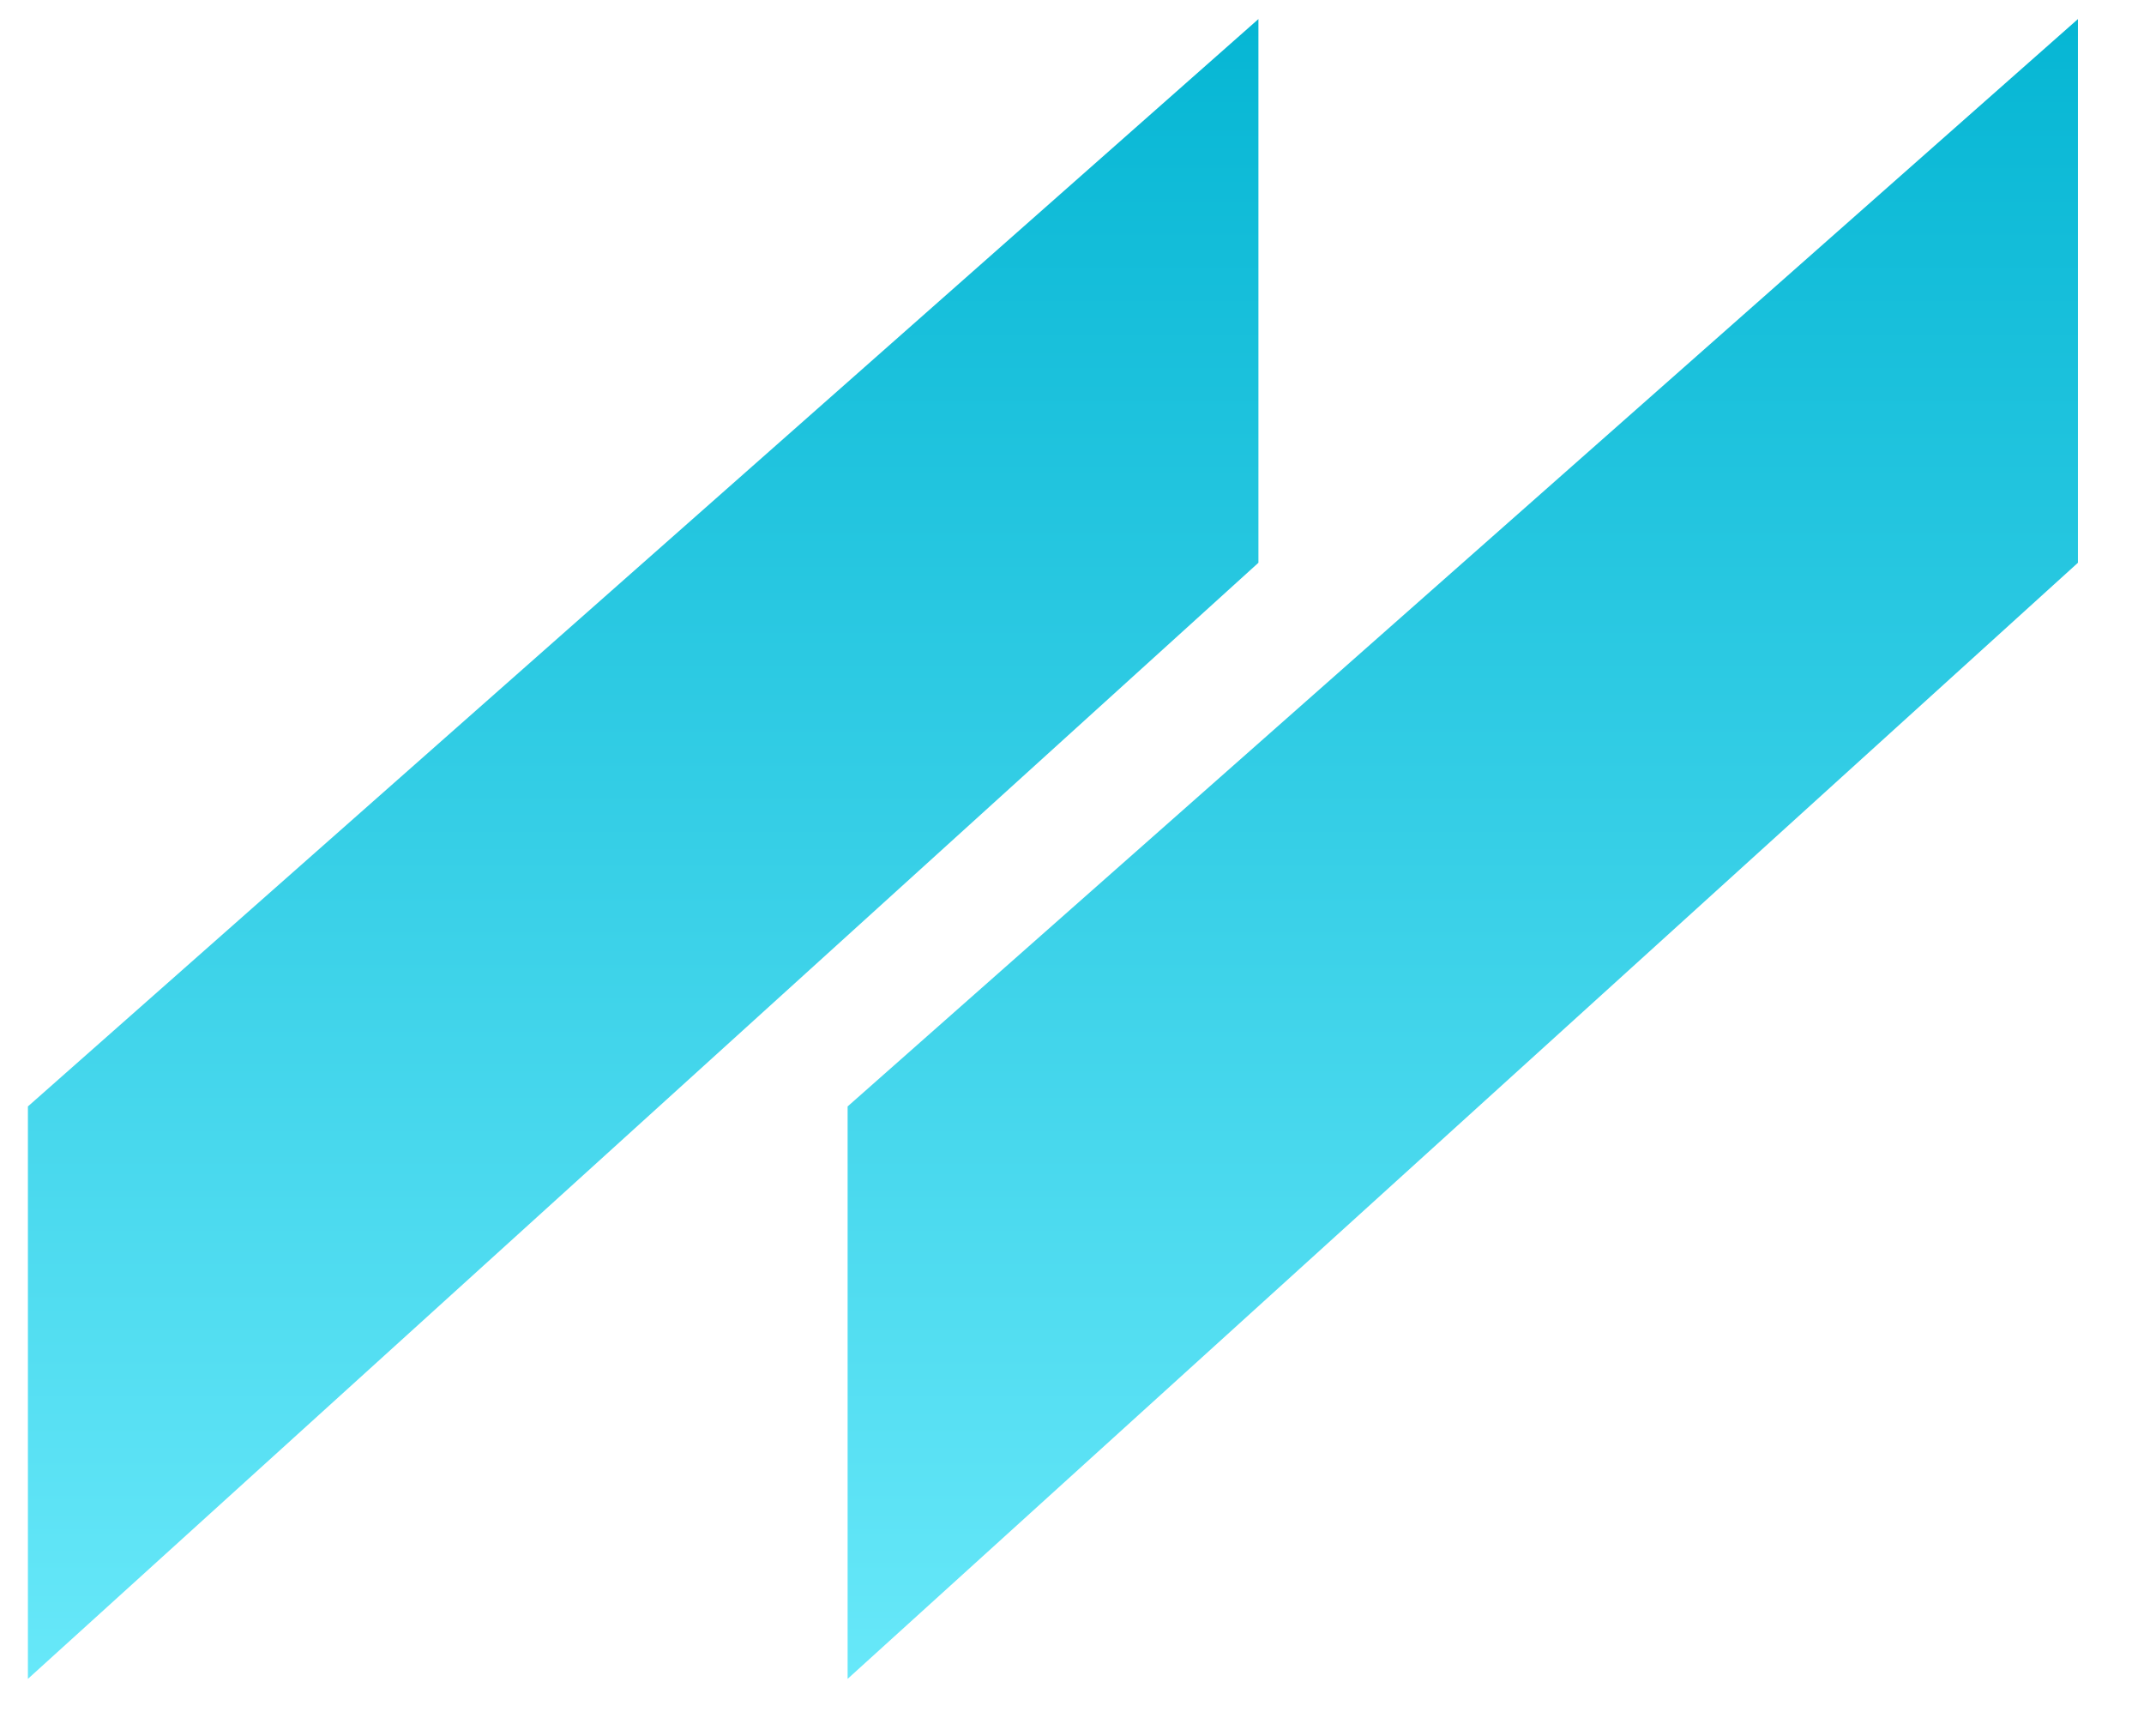
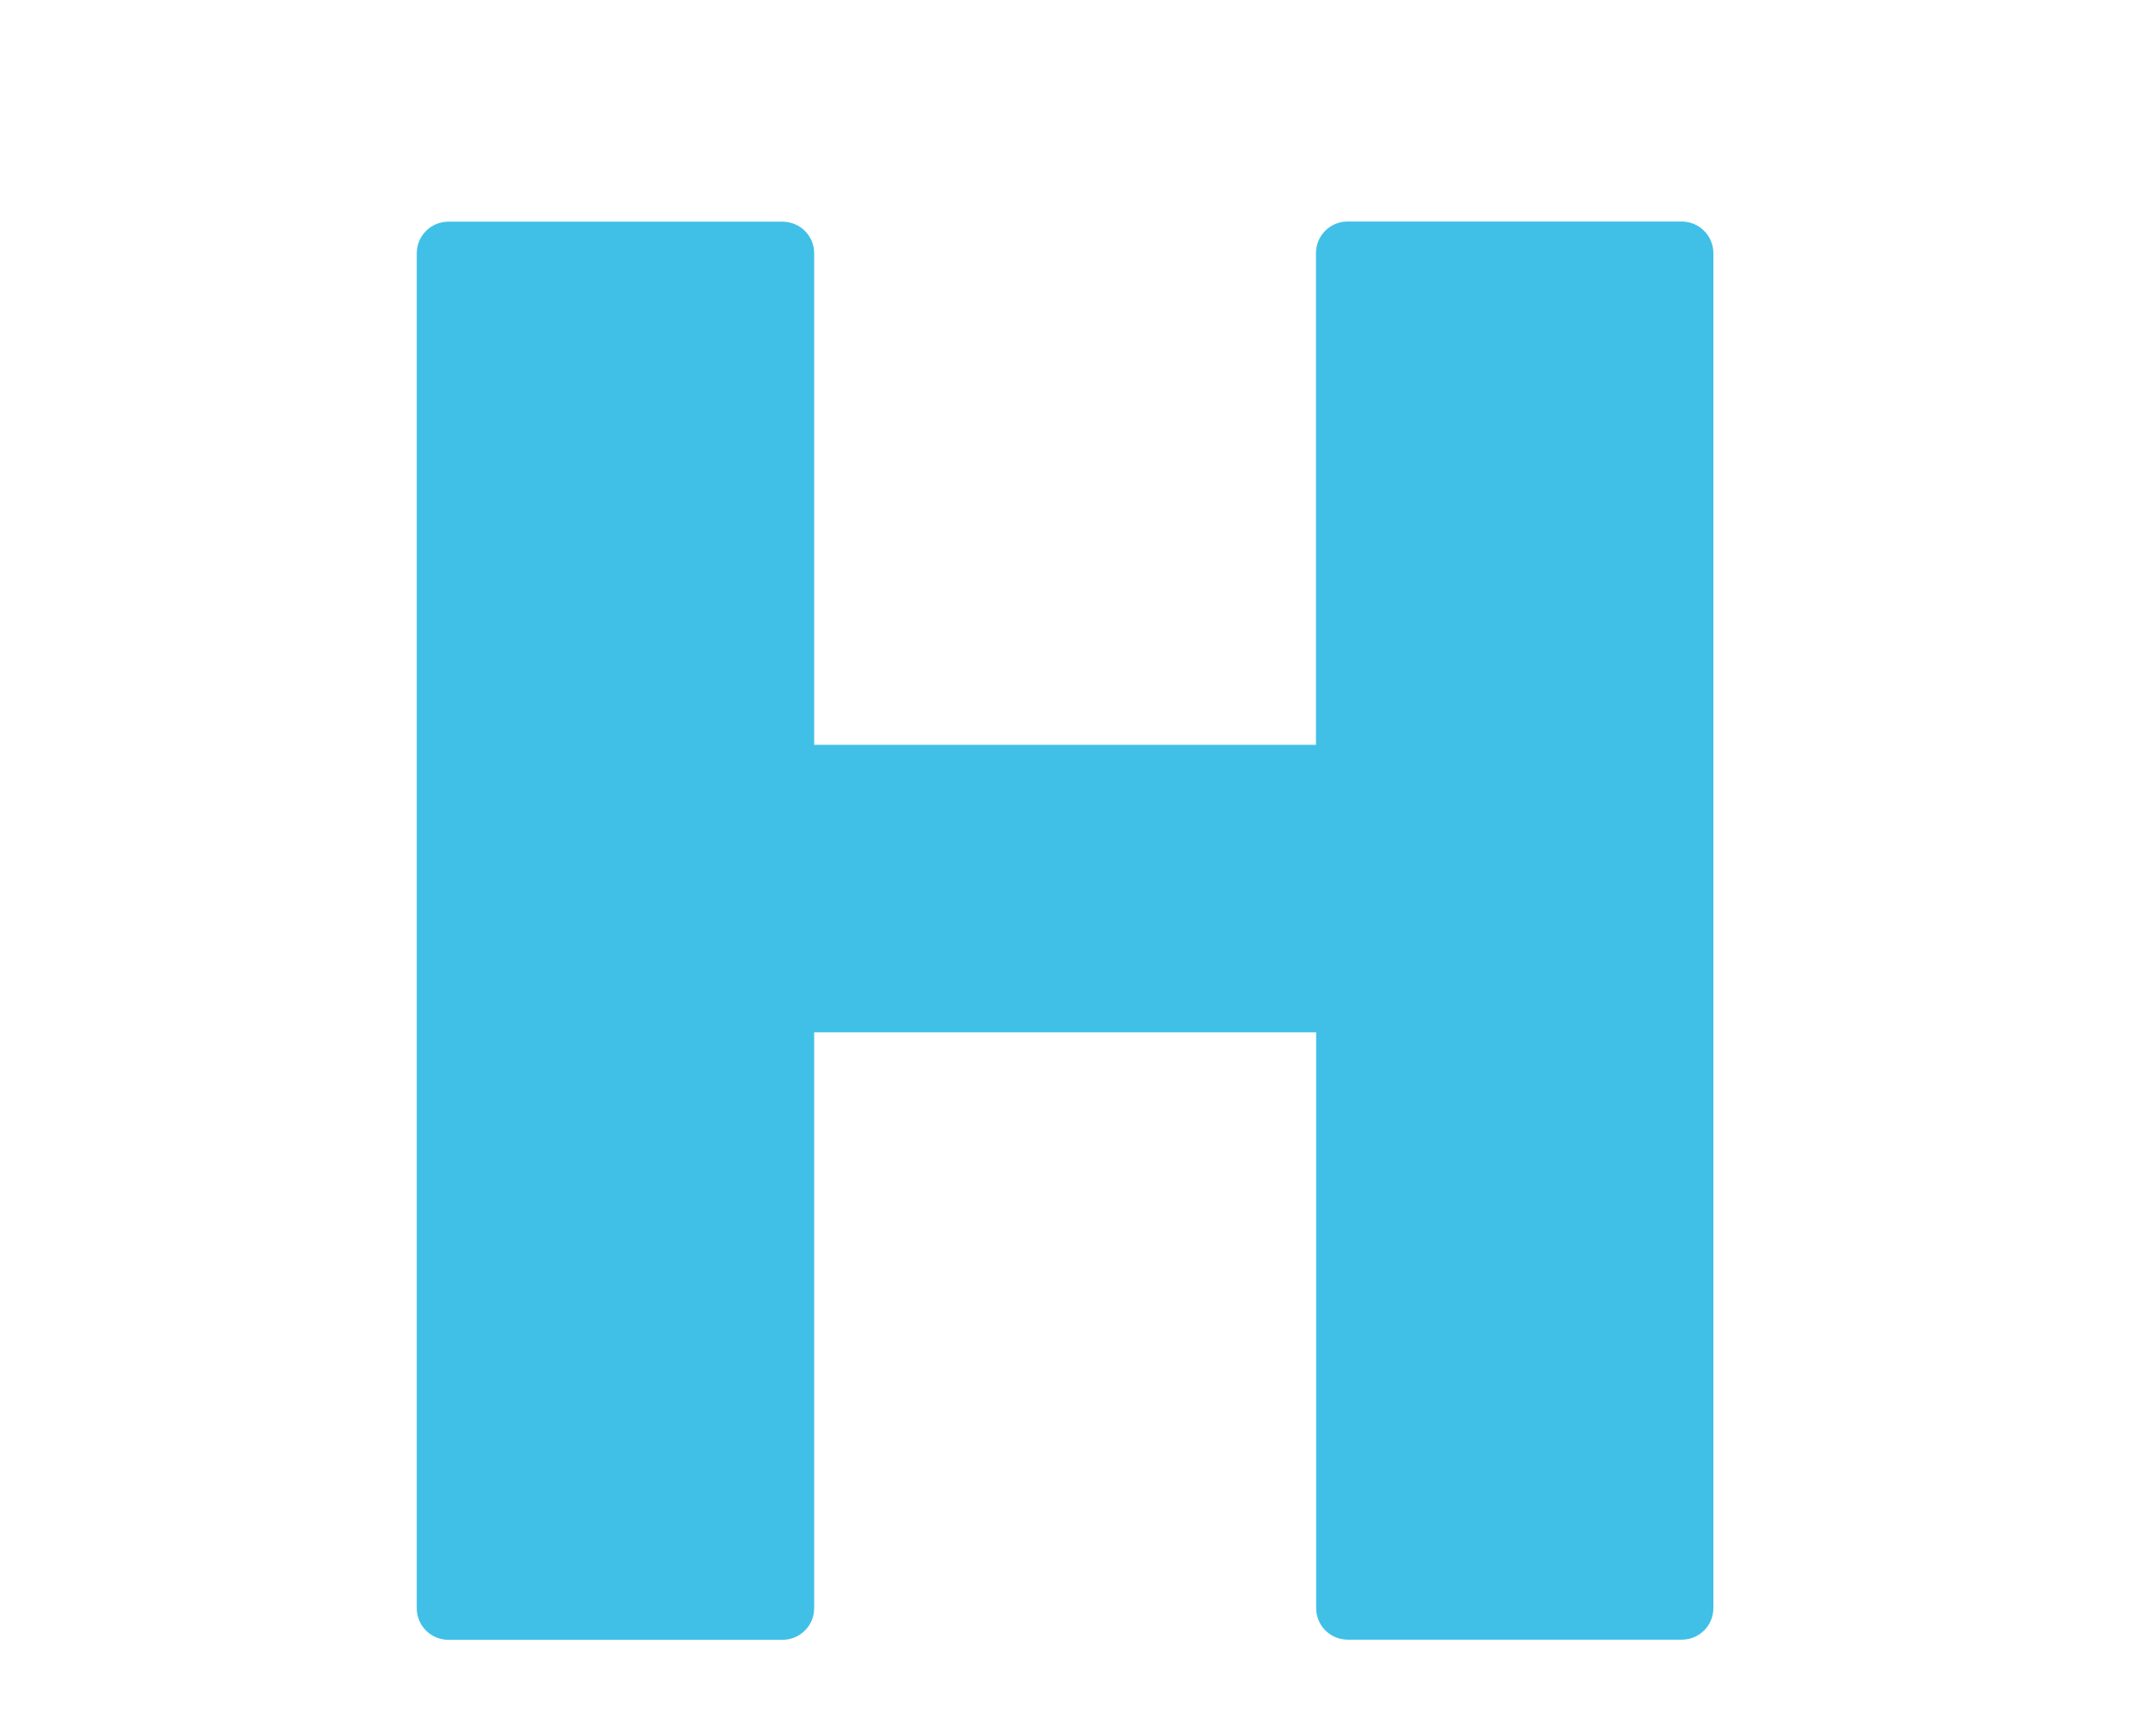
- <svg xmlns="http://www.w3.org/2000/svg" xmlns:xlink="http://www.w3.org/1999/xlink" version="1.1" preserveAspectRatio="xMidYMid meet" viewBox="344.564 330.278 111.737 91.218" width="53.87" height="43.61">
-   <defs>
-     <path d="M453.3 331.28L453.3 359.85L388.64 418.5L388.64 388.42L453.3 331.28Z" id="aFZf6T5ED" />
-     <linearGradient id="gradientb2ThqnP5Op" gradientUnits="userSpaceOnUse" x1="420.97" y1="331.28" x2="420.97" y2="418.5">
-       <stop style="stop-color: #06b6d4;stop-opacity: 1" offset="0%" />
-       <stop style="stop-color: #67e8f9;stop-opacity: 1" offset="100%" />
-     </linearGradient>
-     <path d="M410.23 331.28L410.23 359.85L345.56 418.5L345.56 388.42L410.23 331.28Z" id="a9fehgwfM" />
-     <linearGradient id="gradientk1wNV9Ostb" gradientUnits="userSpaceOnUse" x1="377.89" y1="331.28" x2="377.89" y2="418.5">
-       <stop style="stop-color: #06b6d4;stop-opacity: 1" offset="0%" />
-       <stop style="stop-color: #67e8f9;stop-opacity: 1" offset="100%" />
-     </linearGradient>
-   </defs>
-   <g>
-     <g>
-       <use xlink:href="#aFZf6T5ED" opacity="1" fill="url(#gradientb2ThqnP5Op)" />
-     </g>
-     <g>
-       <use xlink:href="#a9fehgwfM" opacity="1" fill="url(#gradientk1wNV9Ostb)" />
-     </g>
+ <svg xmlns="http://www.w3.org/2000/svg" width="54px" height="44px" viewBox="0 0 44 44" version="1.1">
+   <g id="surface1">
+     <path style=" stroke:none;fill-rule:nonzero;fill:rgb(25.098%,75.294%,90.588%);fill-opacity:1;" d="M 37.633 5.617 L 29.164 5.617 C 28.723 5.617 28.363 5.973 28.363 6.418 L 28.363 18.887 L 15.641 18.887 L 15.641 6.422 C 15.641 5.977 15.281 5.621 14.836 5.621 L 6.371 5.621 C 5.926 5.621 5.566 5.977 5.566 6.422 L 5.566 40.781 C 5.566 41.227 5.926 41.582 6.371 41.582 L 14.836 41.582 C 15.277 41.582 15.641 41.227 15.641 40.781 L 15.641 26.176 L 28.367 26.176 L 28.367 40.777 C 28.367 41.223 28.727 41.578 29.168 41.578 L 37.637 41.578 C 38.082 41.578 38.438 41.219 38.438 40.777 L 38.438 6.422 C 38.438 5.977 38.078 5.617 37.633 5.617 Z M 37.633 5.617 " />
  </g>
</svg>
